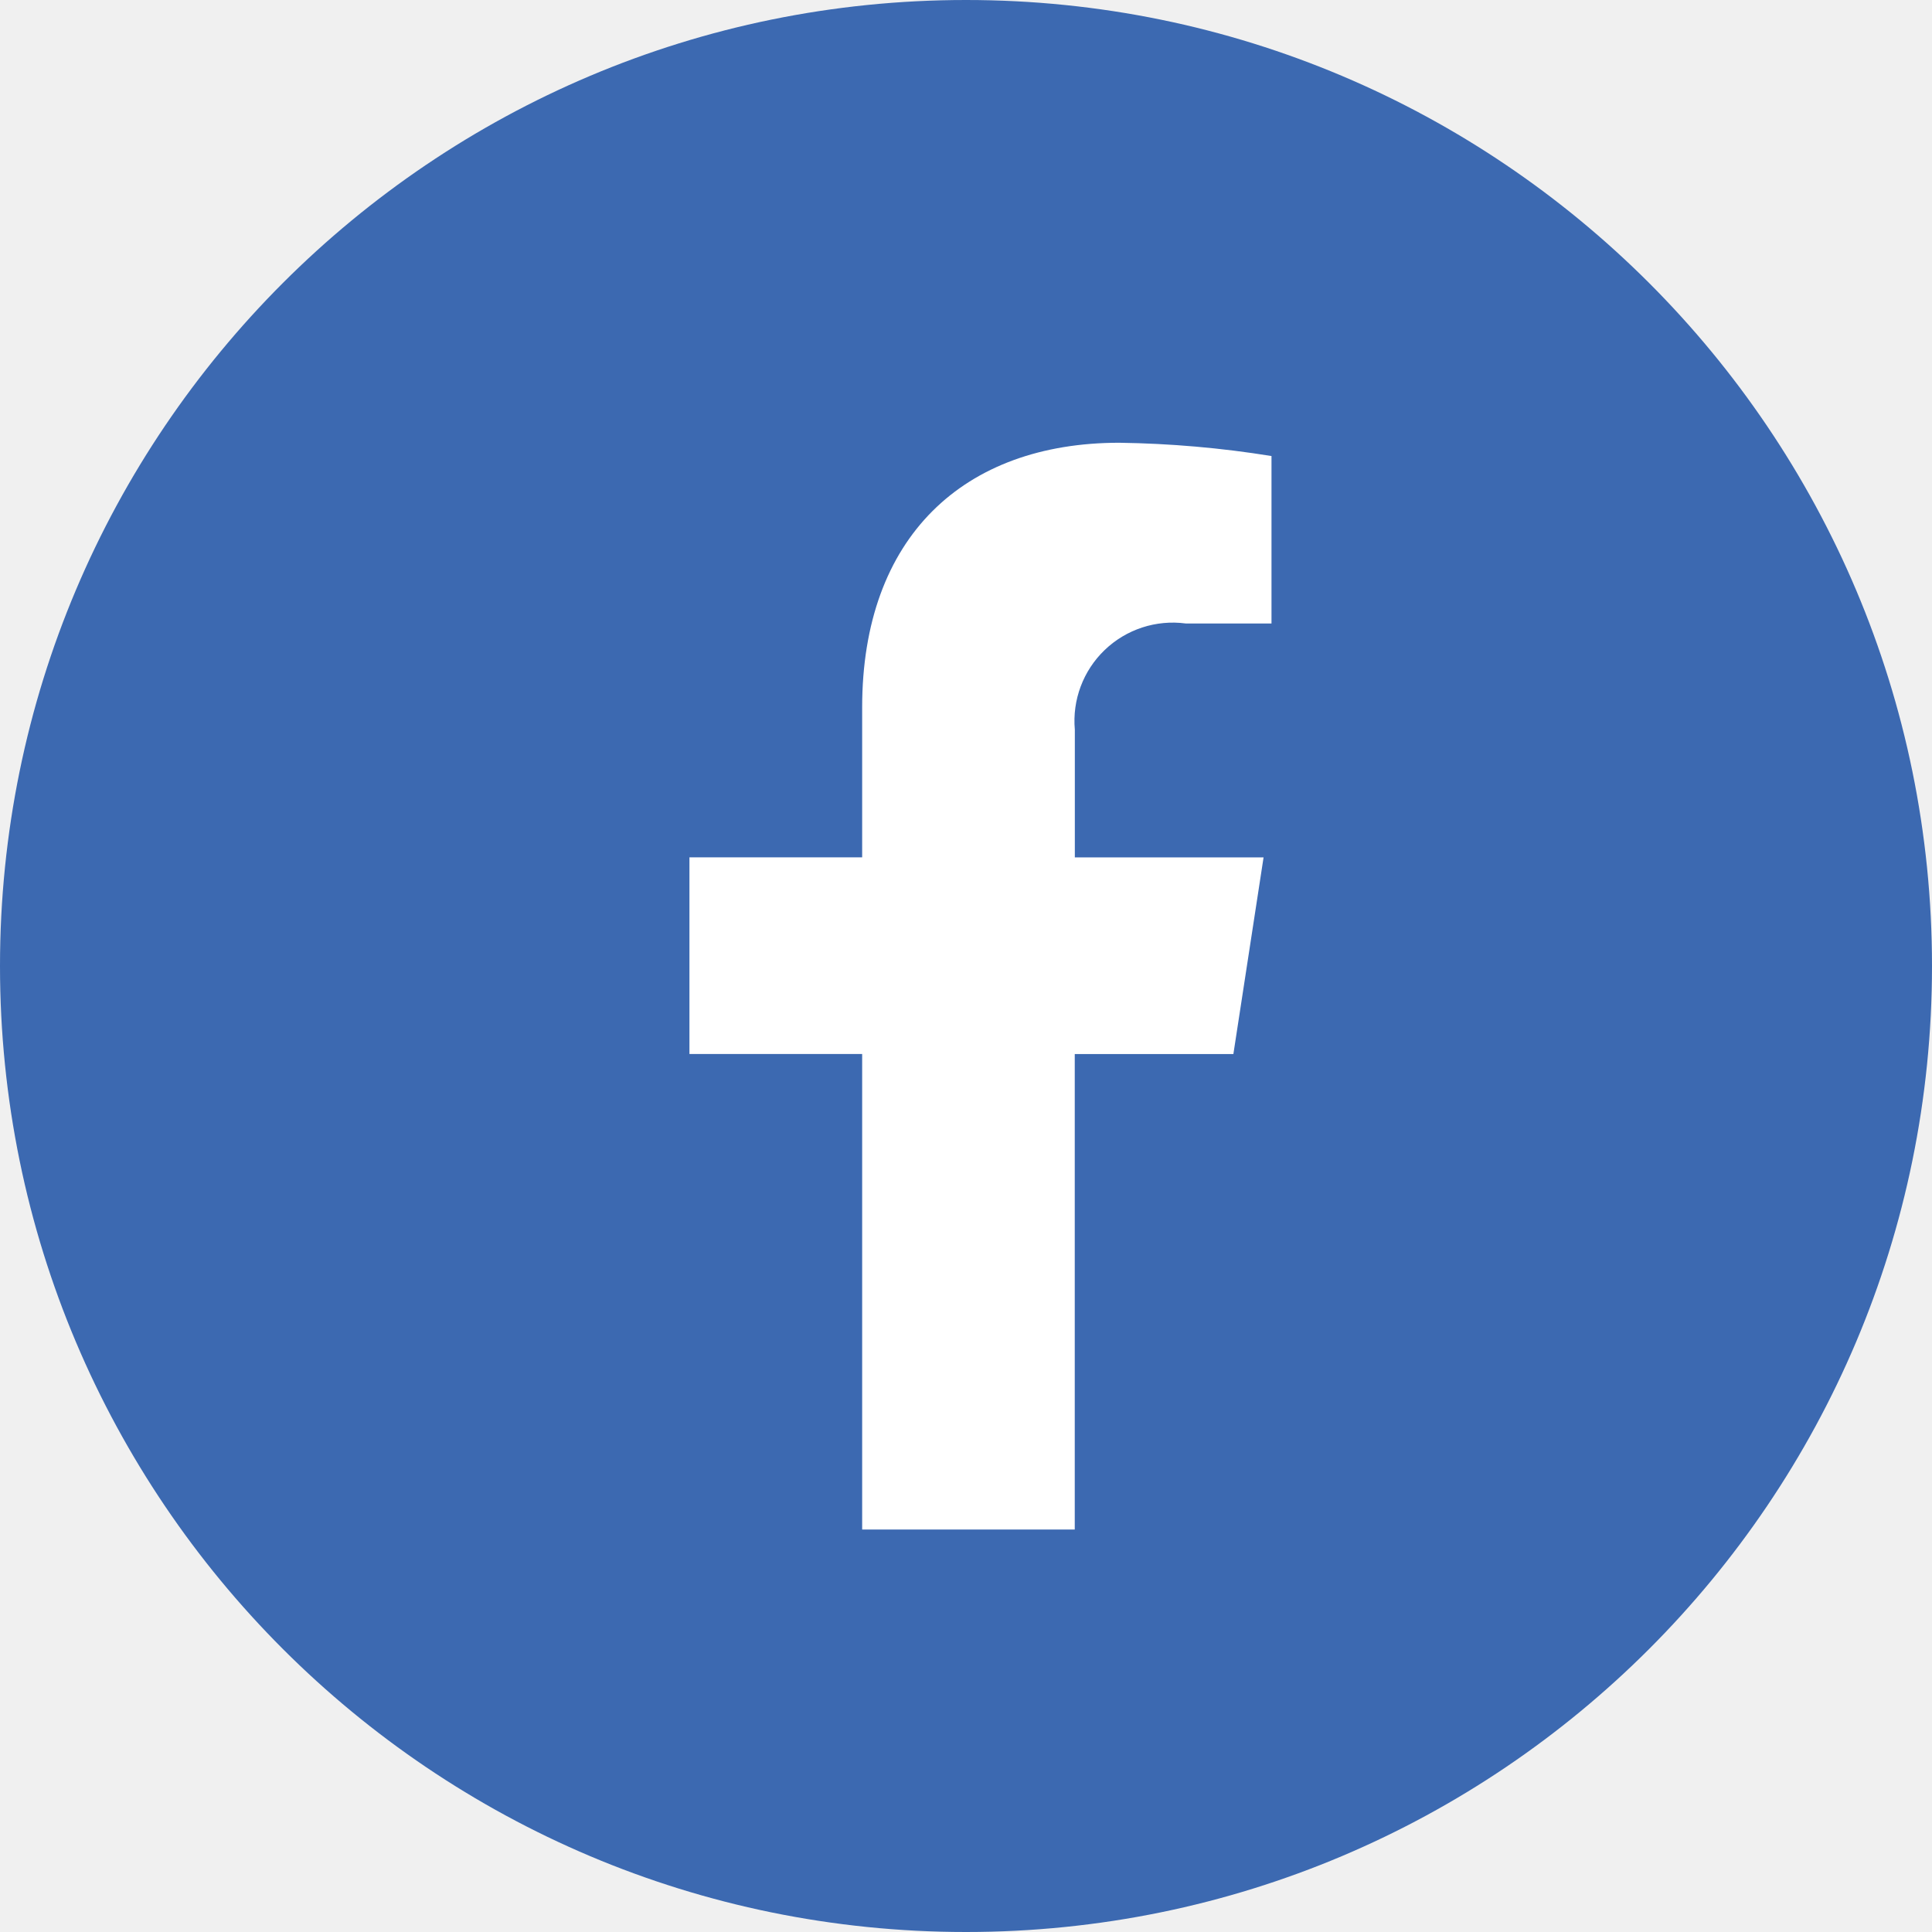
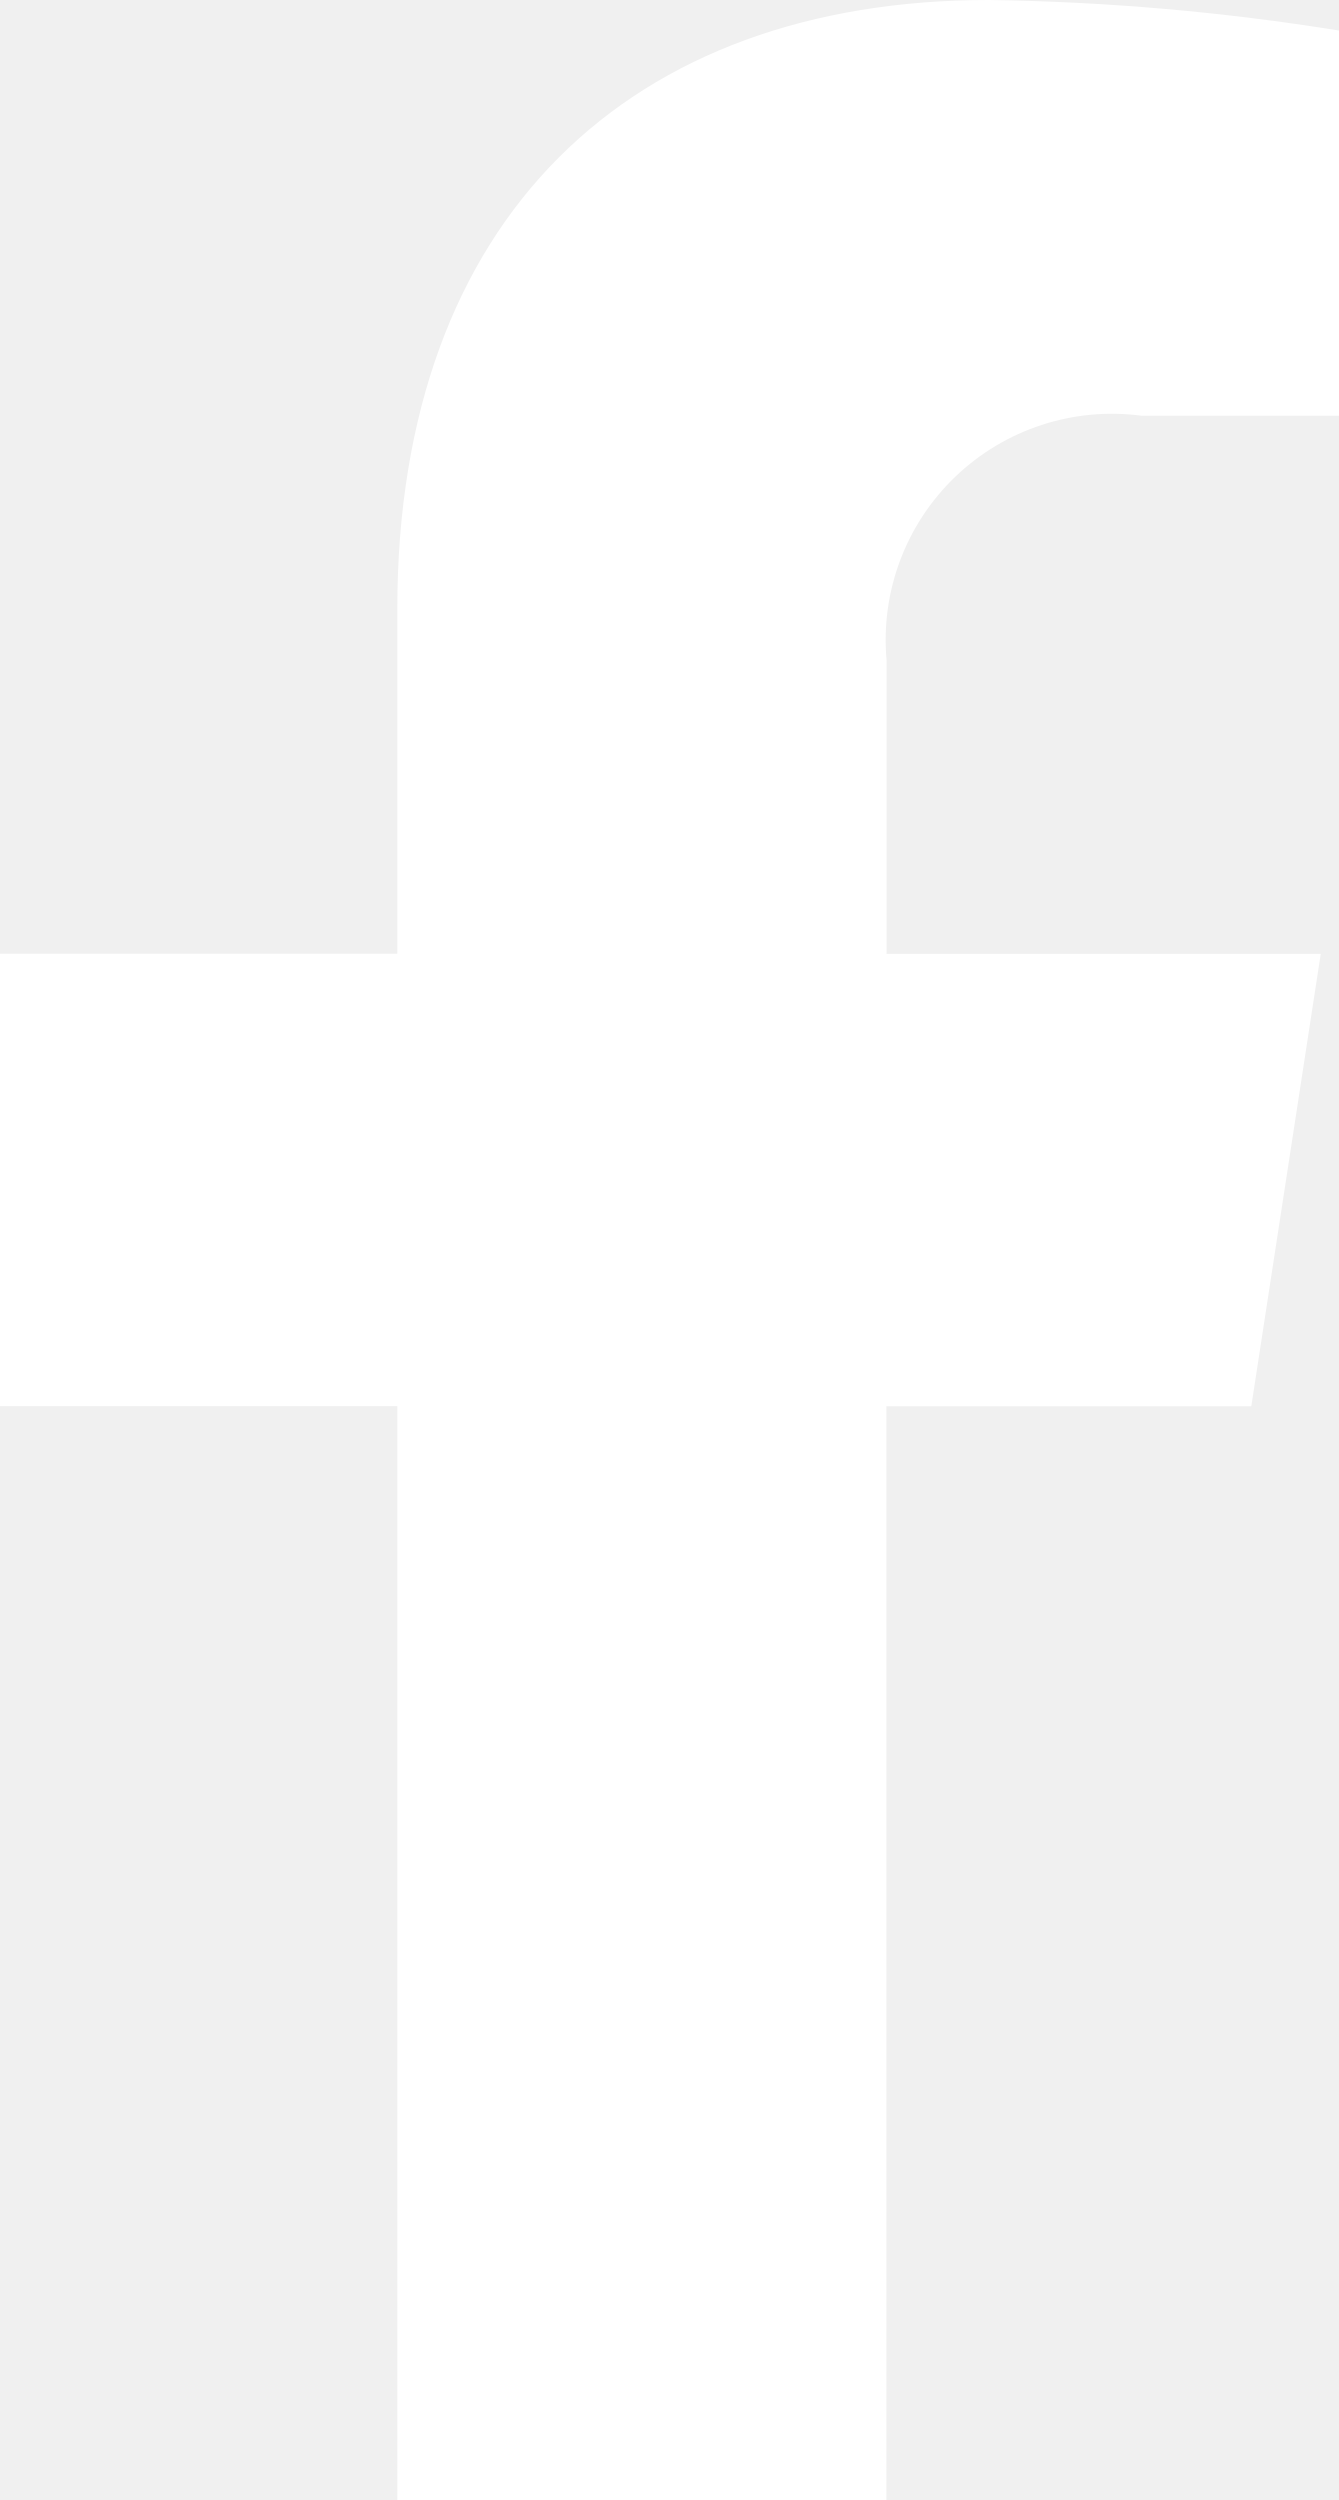
- <svg xmlns="http://www.w3.org/2000/svg" id="Component_18_2" data-name="Component 18 – 2" width="48" height="48" viewBox="0 0 48 48">
-   <rect id="Rectangle_142" data-name="Rectangle 142" width="48" height="48" rx="24" fill="#3c69b1" />
-   <path id="Icon_awesome-facebook-f" data-name="Icon awesome-facebook-f" d="M15.123,15.188l.75-4.886H11.184V7.13a2.443,2.443,0,0,1,2.755-2.64H16.07V.33A25.993,25.993,0,0,0,12.287,0C8.425,0,5.9,2.34,5.9,6.577V10.3H1.609v4.886H5.9V27h5.282V15.188Z" transform="translate(15.52 11)" fill="#fff" />
+ <svg xmlns="http://www.w3.org/2000/svg" width="14.461" height="27" viewBox="0 0 14.461 27">
+   <path id="Icon_awesome-facebook-f" data-name="Icon awesome-facebook-f" d="M15.123,15.188l.75-4.886H11.184V7.13a2.443,2.443,0,0,1,2.755-2.64H16.07V.33A25.993,25.993,0,0,0,12.287,0C8.425,0,5.9,2.34,5.9,6.577V10.3H1.609v4.886H5.9V27h5.282V15.188Z" transform="translate(-1.609)" fill="#fff" />
</svg>
